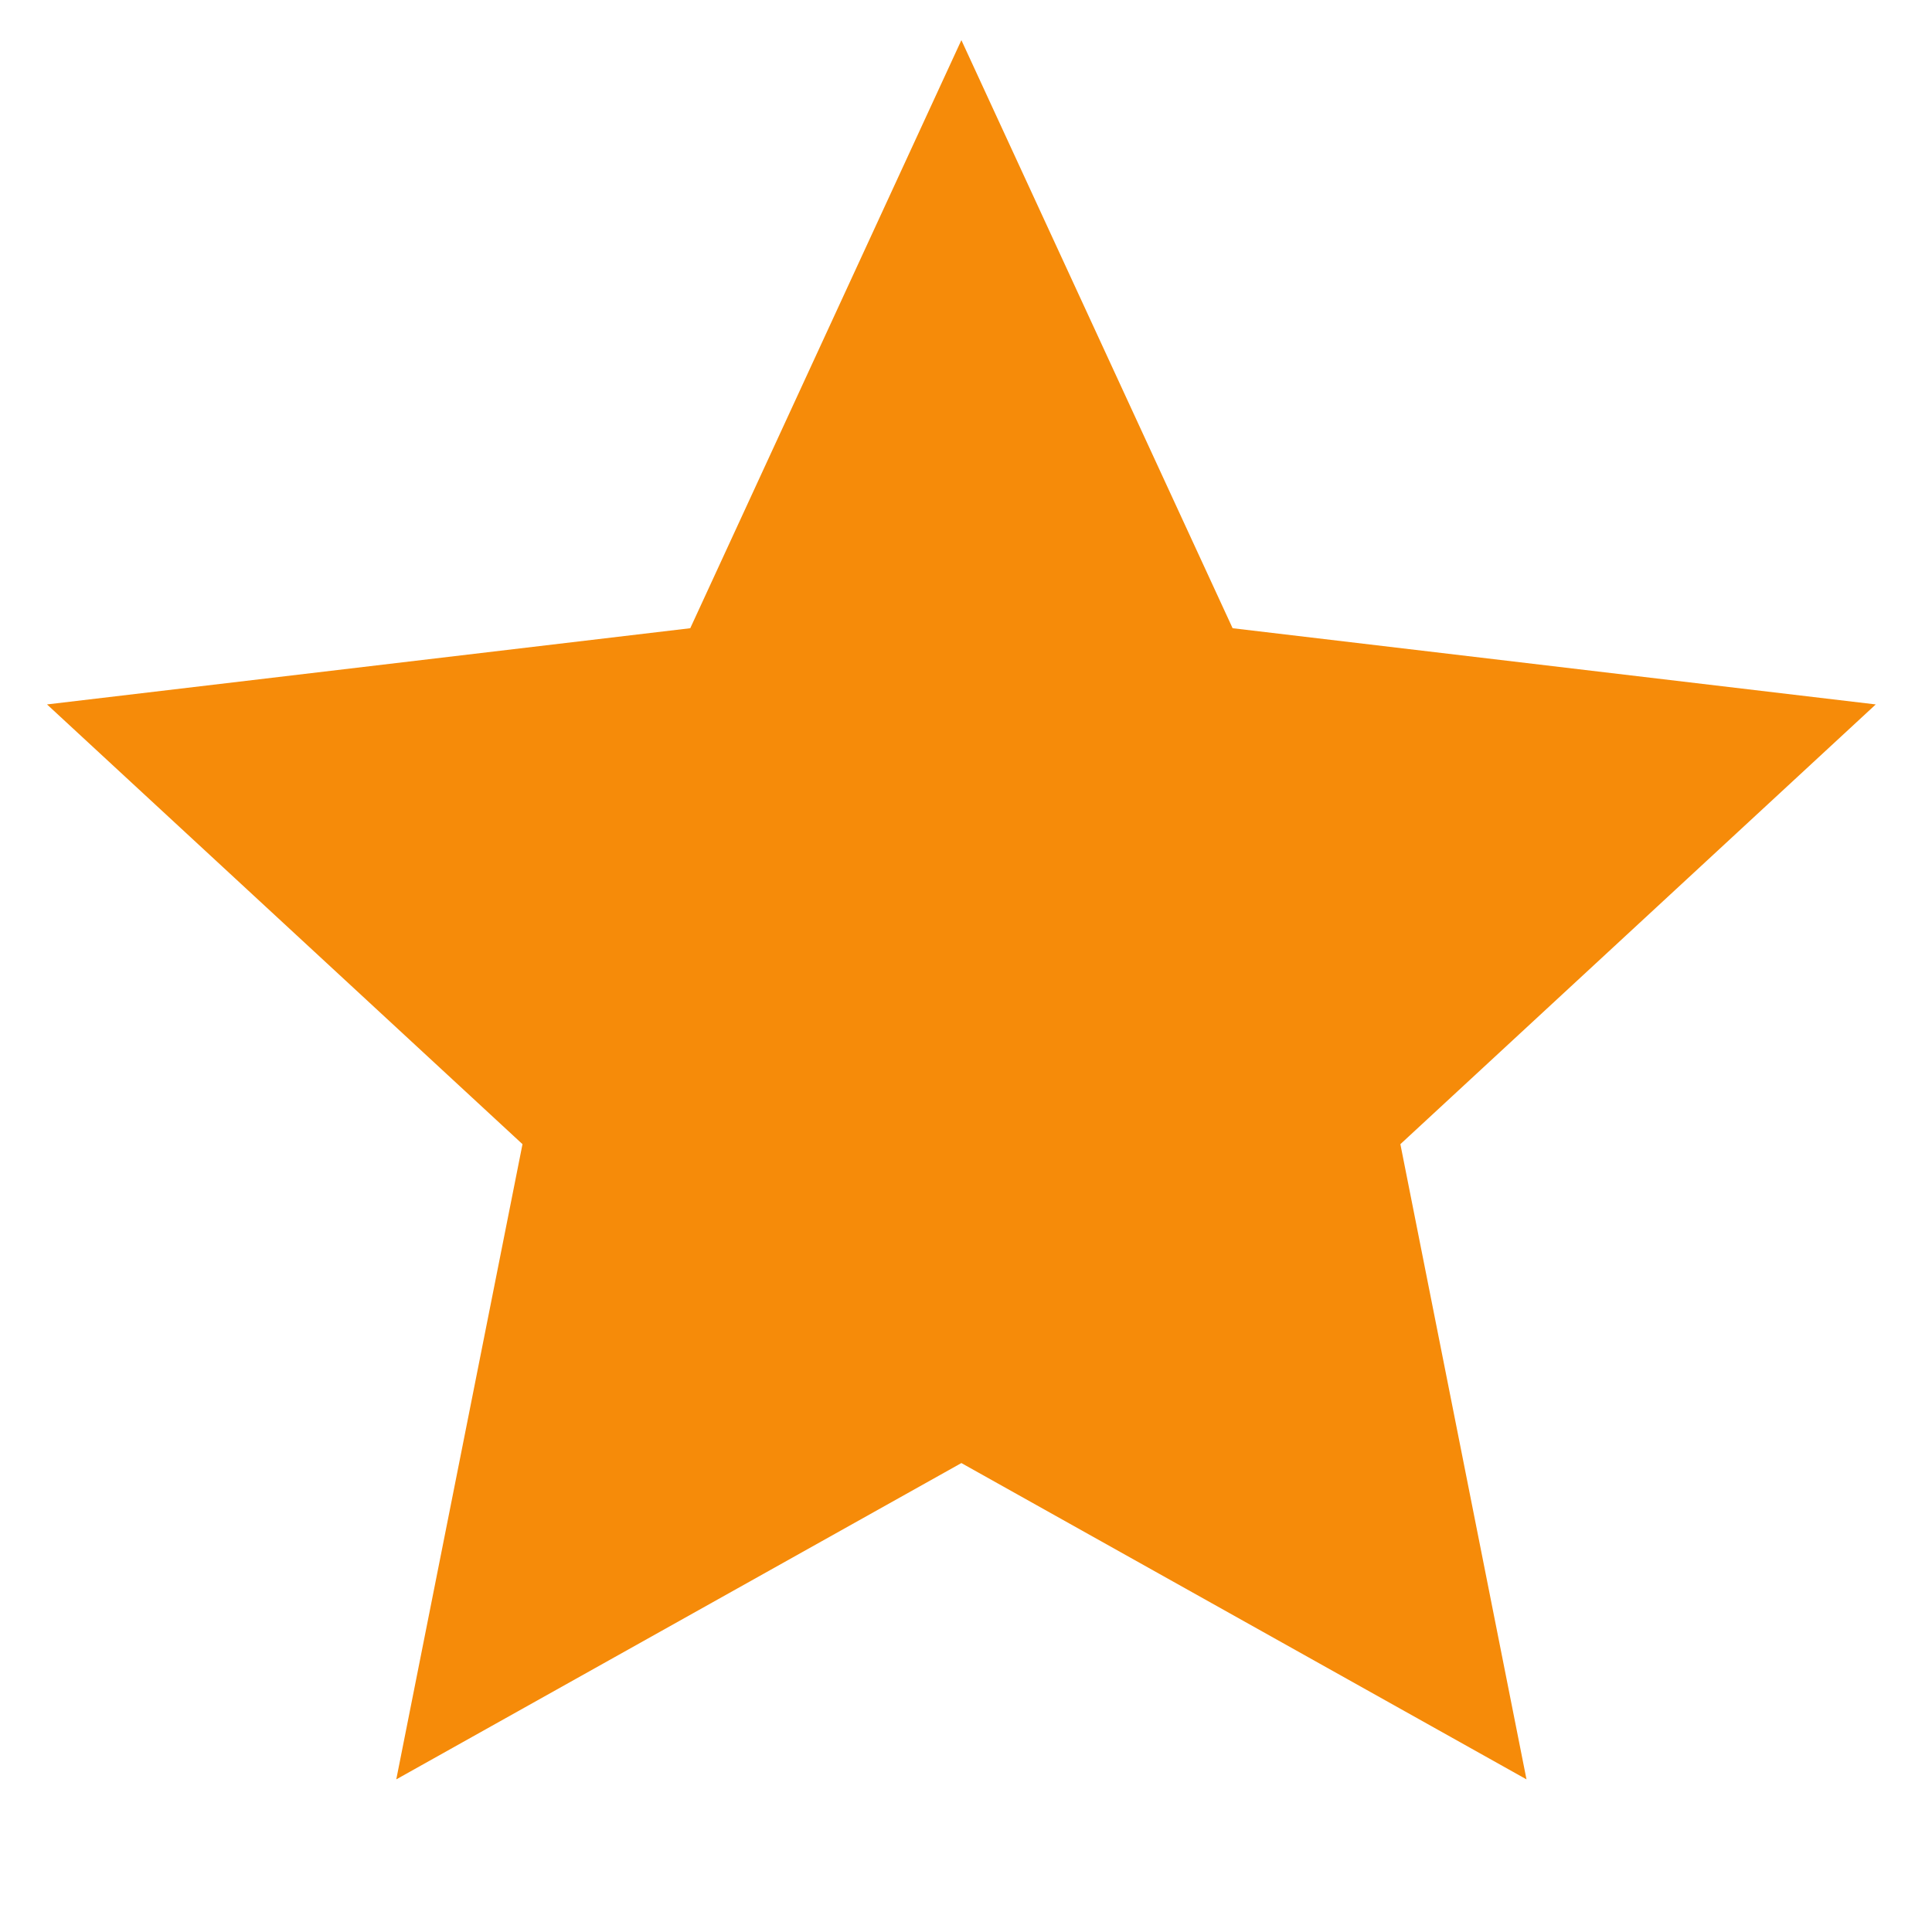
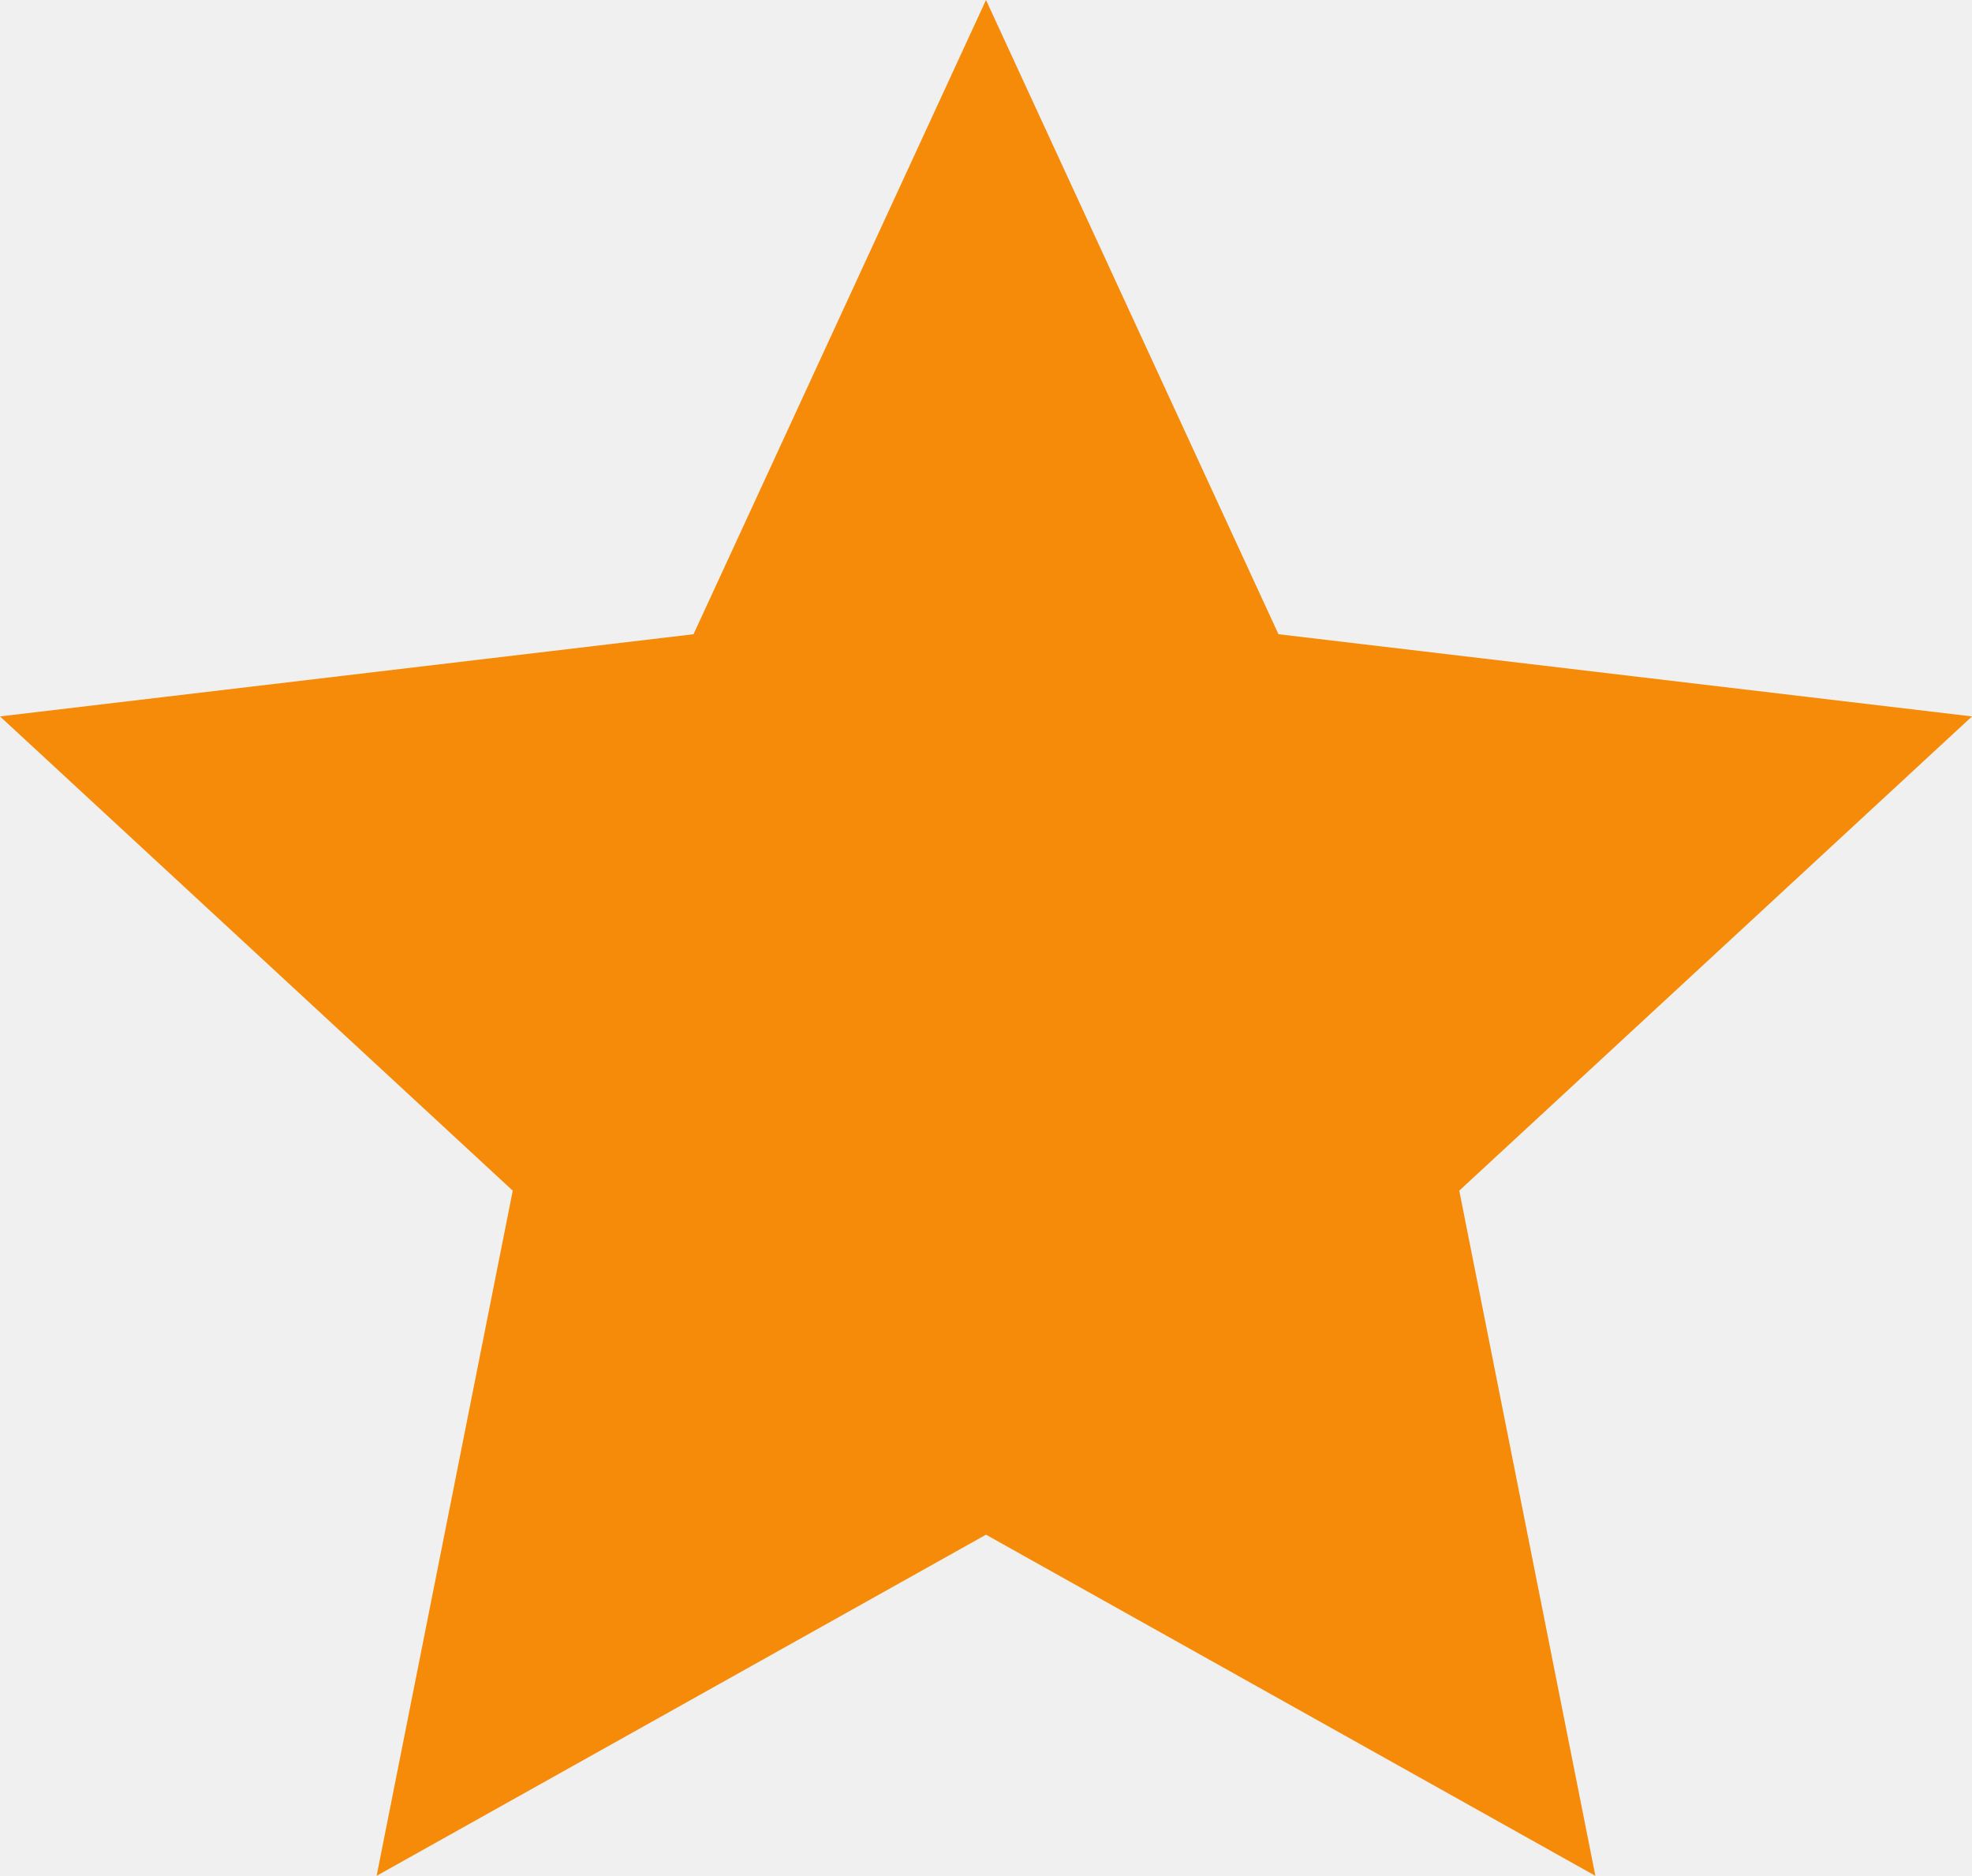
- <svg xmlns="http://www.w3.org/2000/svg" width="18" height="18" viewBox="0 0 18 18" fill="none">
-   <rect width="18" height="18" fill="#D5D5D6" />
-   <g id="For sellers 1920 px">
-     <rect width="1920" height="8839" transform="translate(-1041 -4803)" fill="white" />
-     <g id="Group 2053">
-       <g id="Group 2051">
-         <rect id="Rectangle 160" x="-198.5" y="-28.5" width="323" height="74" fill="white" stroke="#A1A9AC" />
-         <g id="Ð·Ð²ÐµÐ·Ð´Ñ">
-           <g id="ri:star-fill" clip-path="url(#clip0_0_1)">
-             <path id="Vector" d="M8.957 13.631L3.692 16.578L4.868 10.66L0.438 6.563L6.431 5.853L8.957 0.374L11.484 5.853L17.476 6.563L13.047 10.66L14.222 16.578L8.957 13.631Z" fill="#F68B09" />
-           </g>
-         </g>
-       </g>
-     </g>
-   </g>
-   <defs>
-     <clipPath id="clip0_0_1">
-       <rect width="17.916" height="17.916" fill="white" />
-     </clipPath>
-   </defs>
+ <svg xmlns="http://www.w3.org/2000/svg" width="17.038" height="16.205" viewBox="0 0 17.038 16.205" fill="none">
+   <defs />
+   <path id="Vector" d="M8.519 13.258L3.254 16.205L4.43 10.286L0 6.189L5.992 5.479L8.519 0L11.046 5.479L17.038 6.189L12.608 10.286L13.784 16.205L8.519 13.258Z" fill="#F68B09" fill-opacity="1" fill-rule="nonzero" />
</svg>
